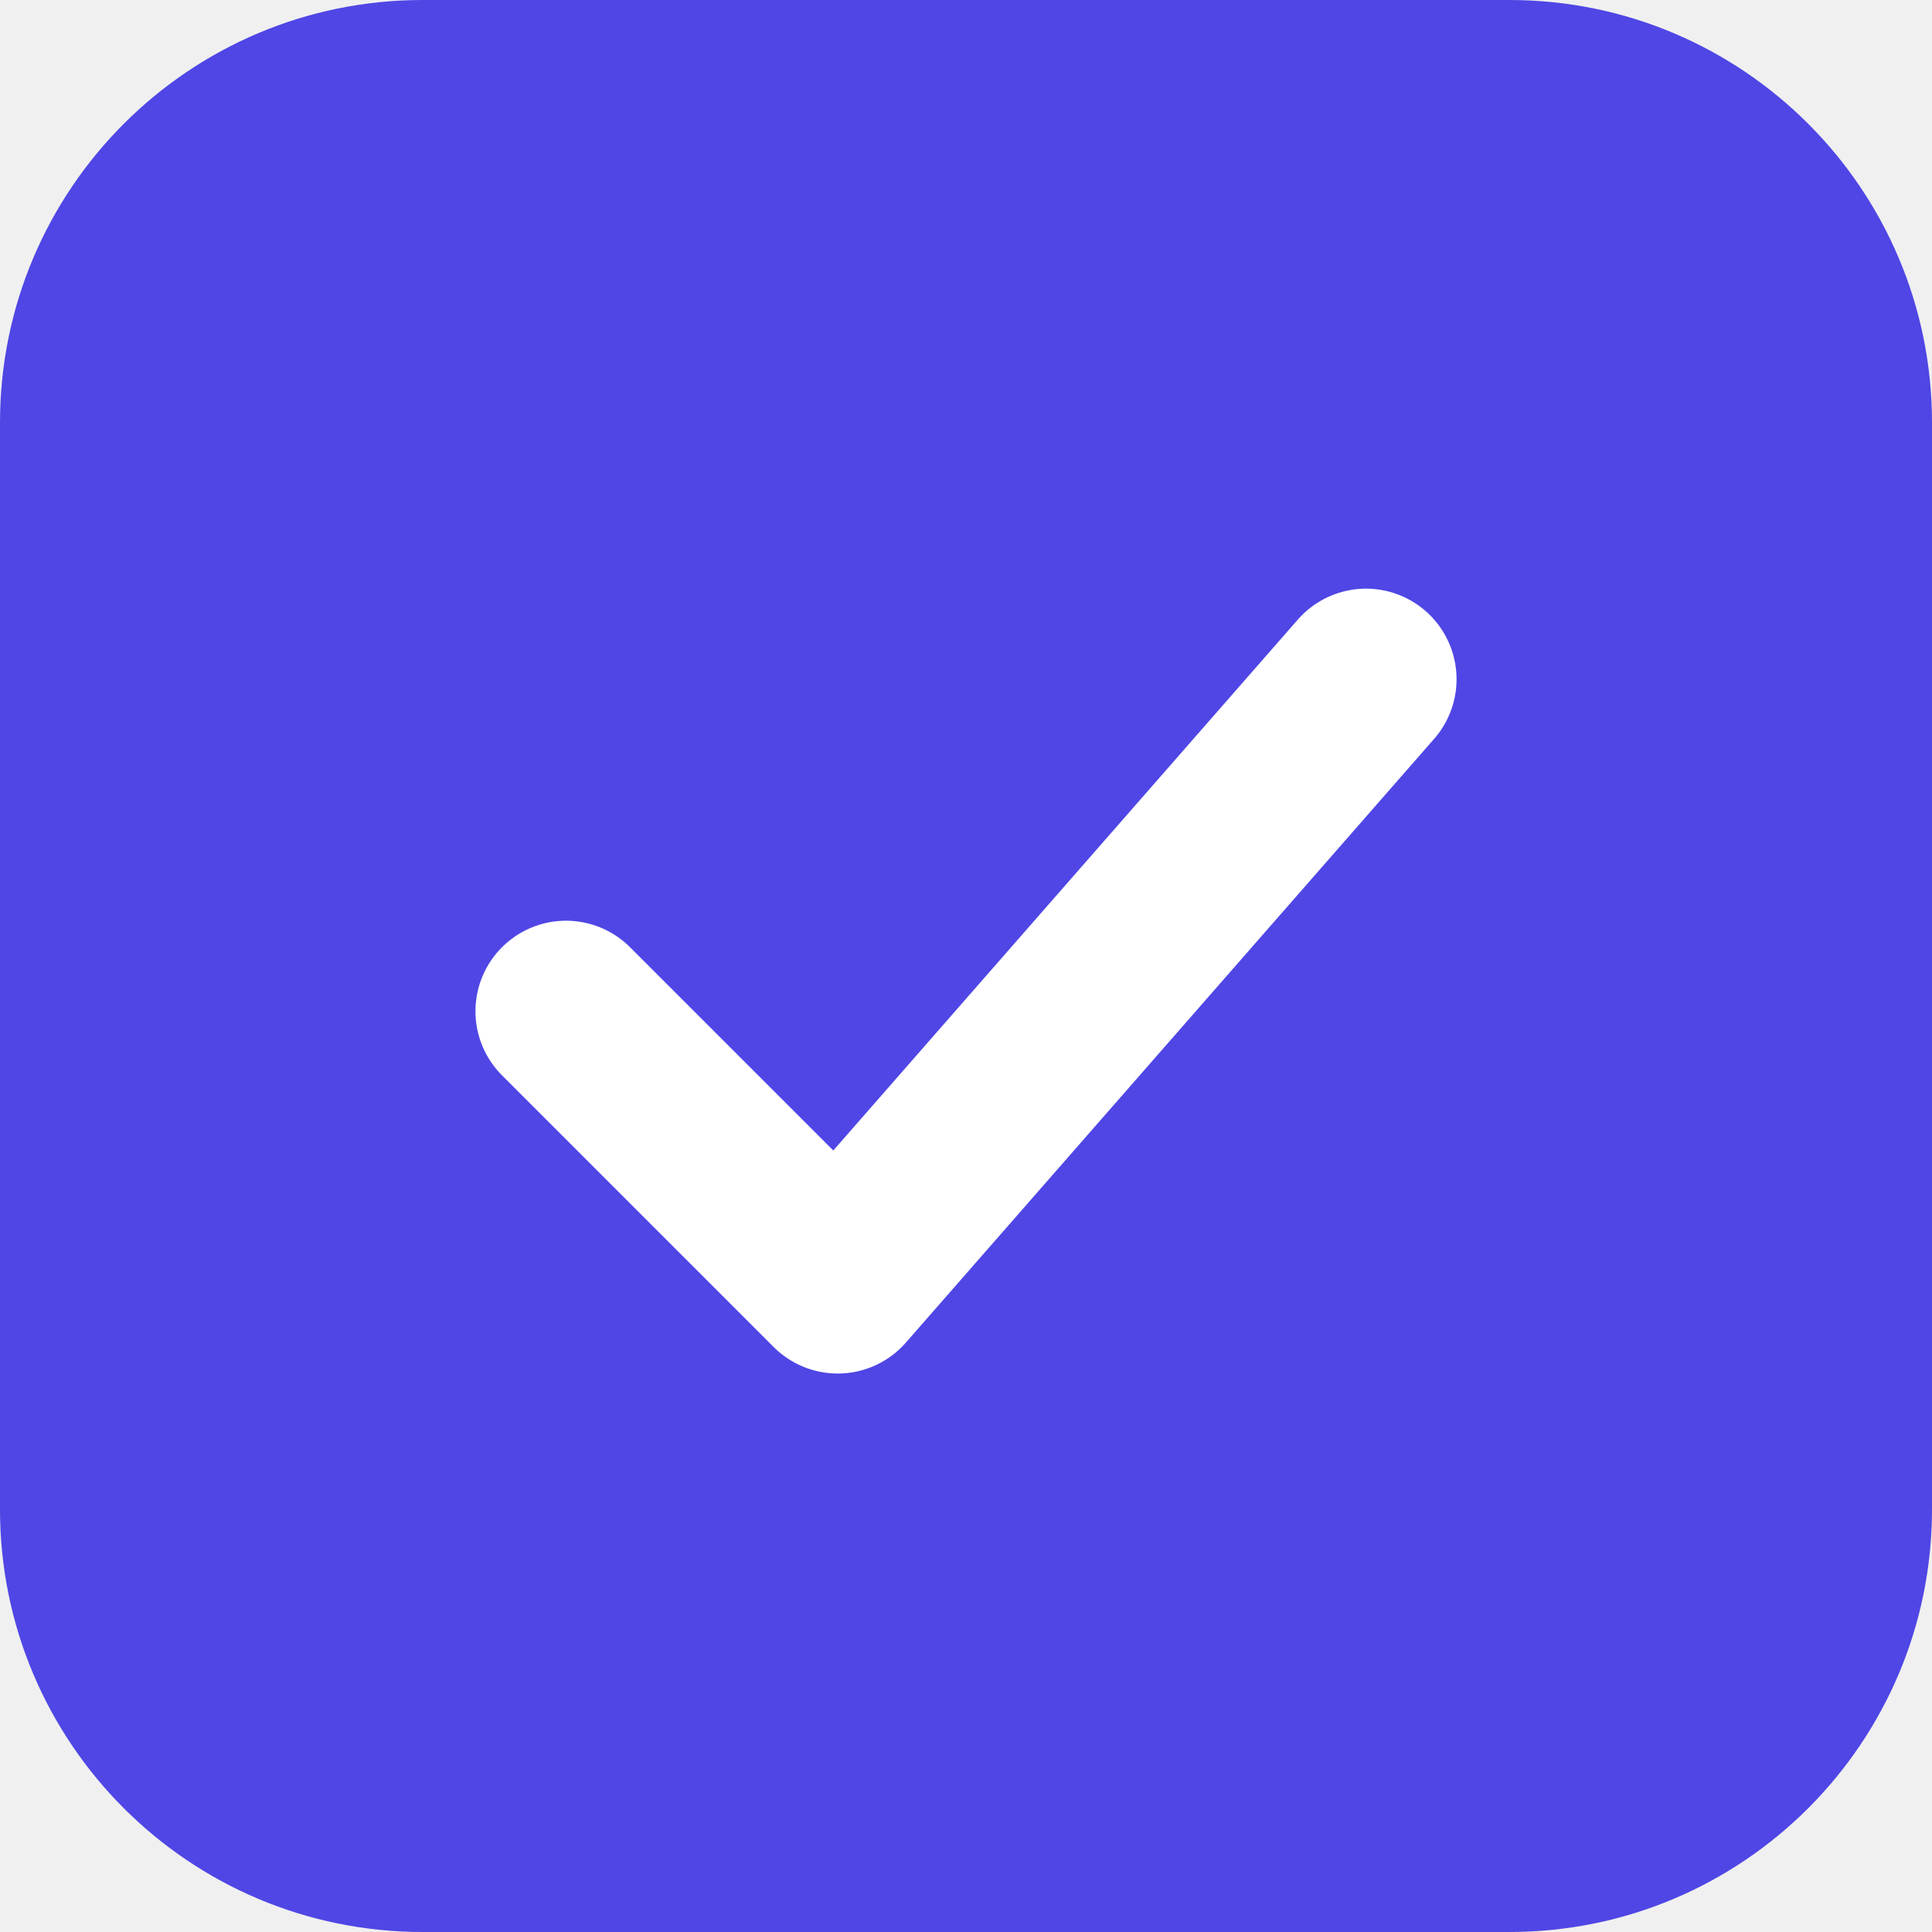
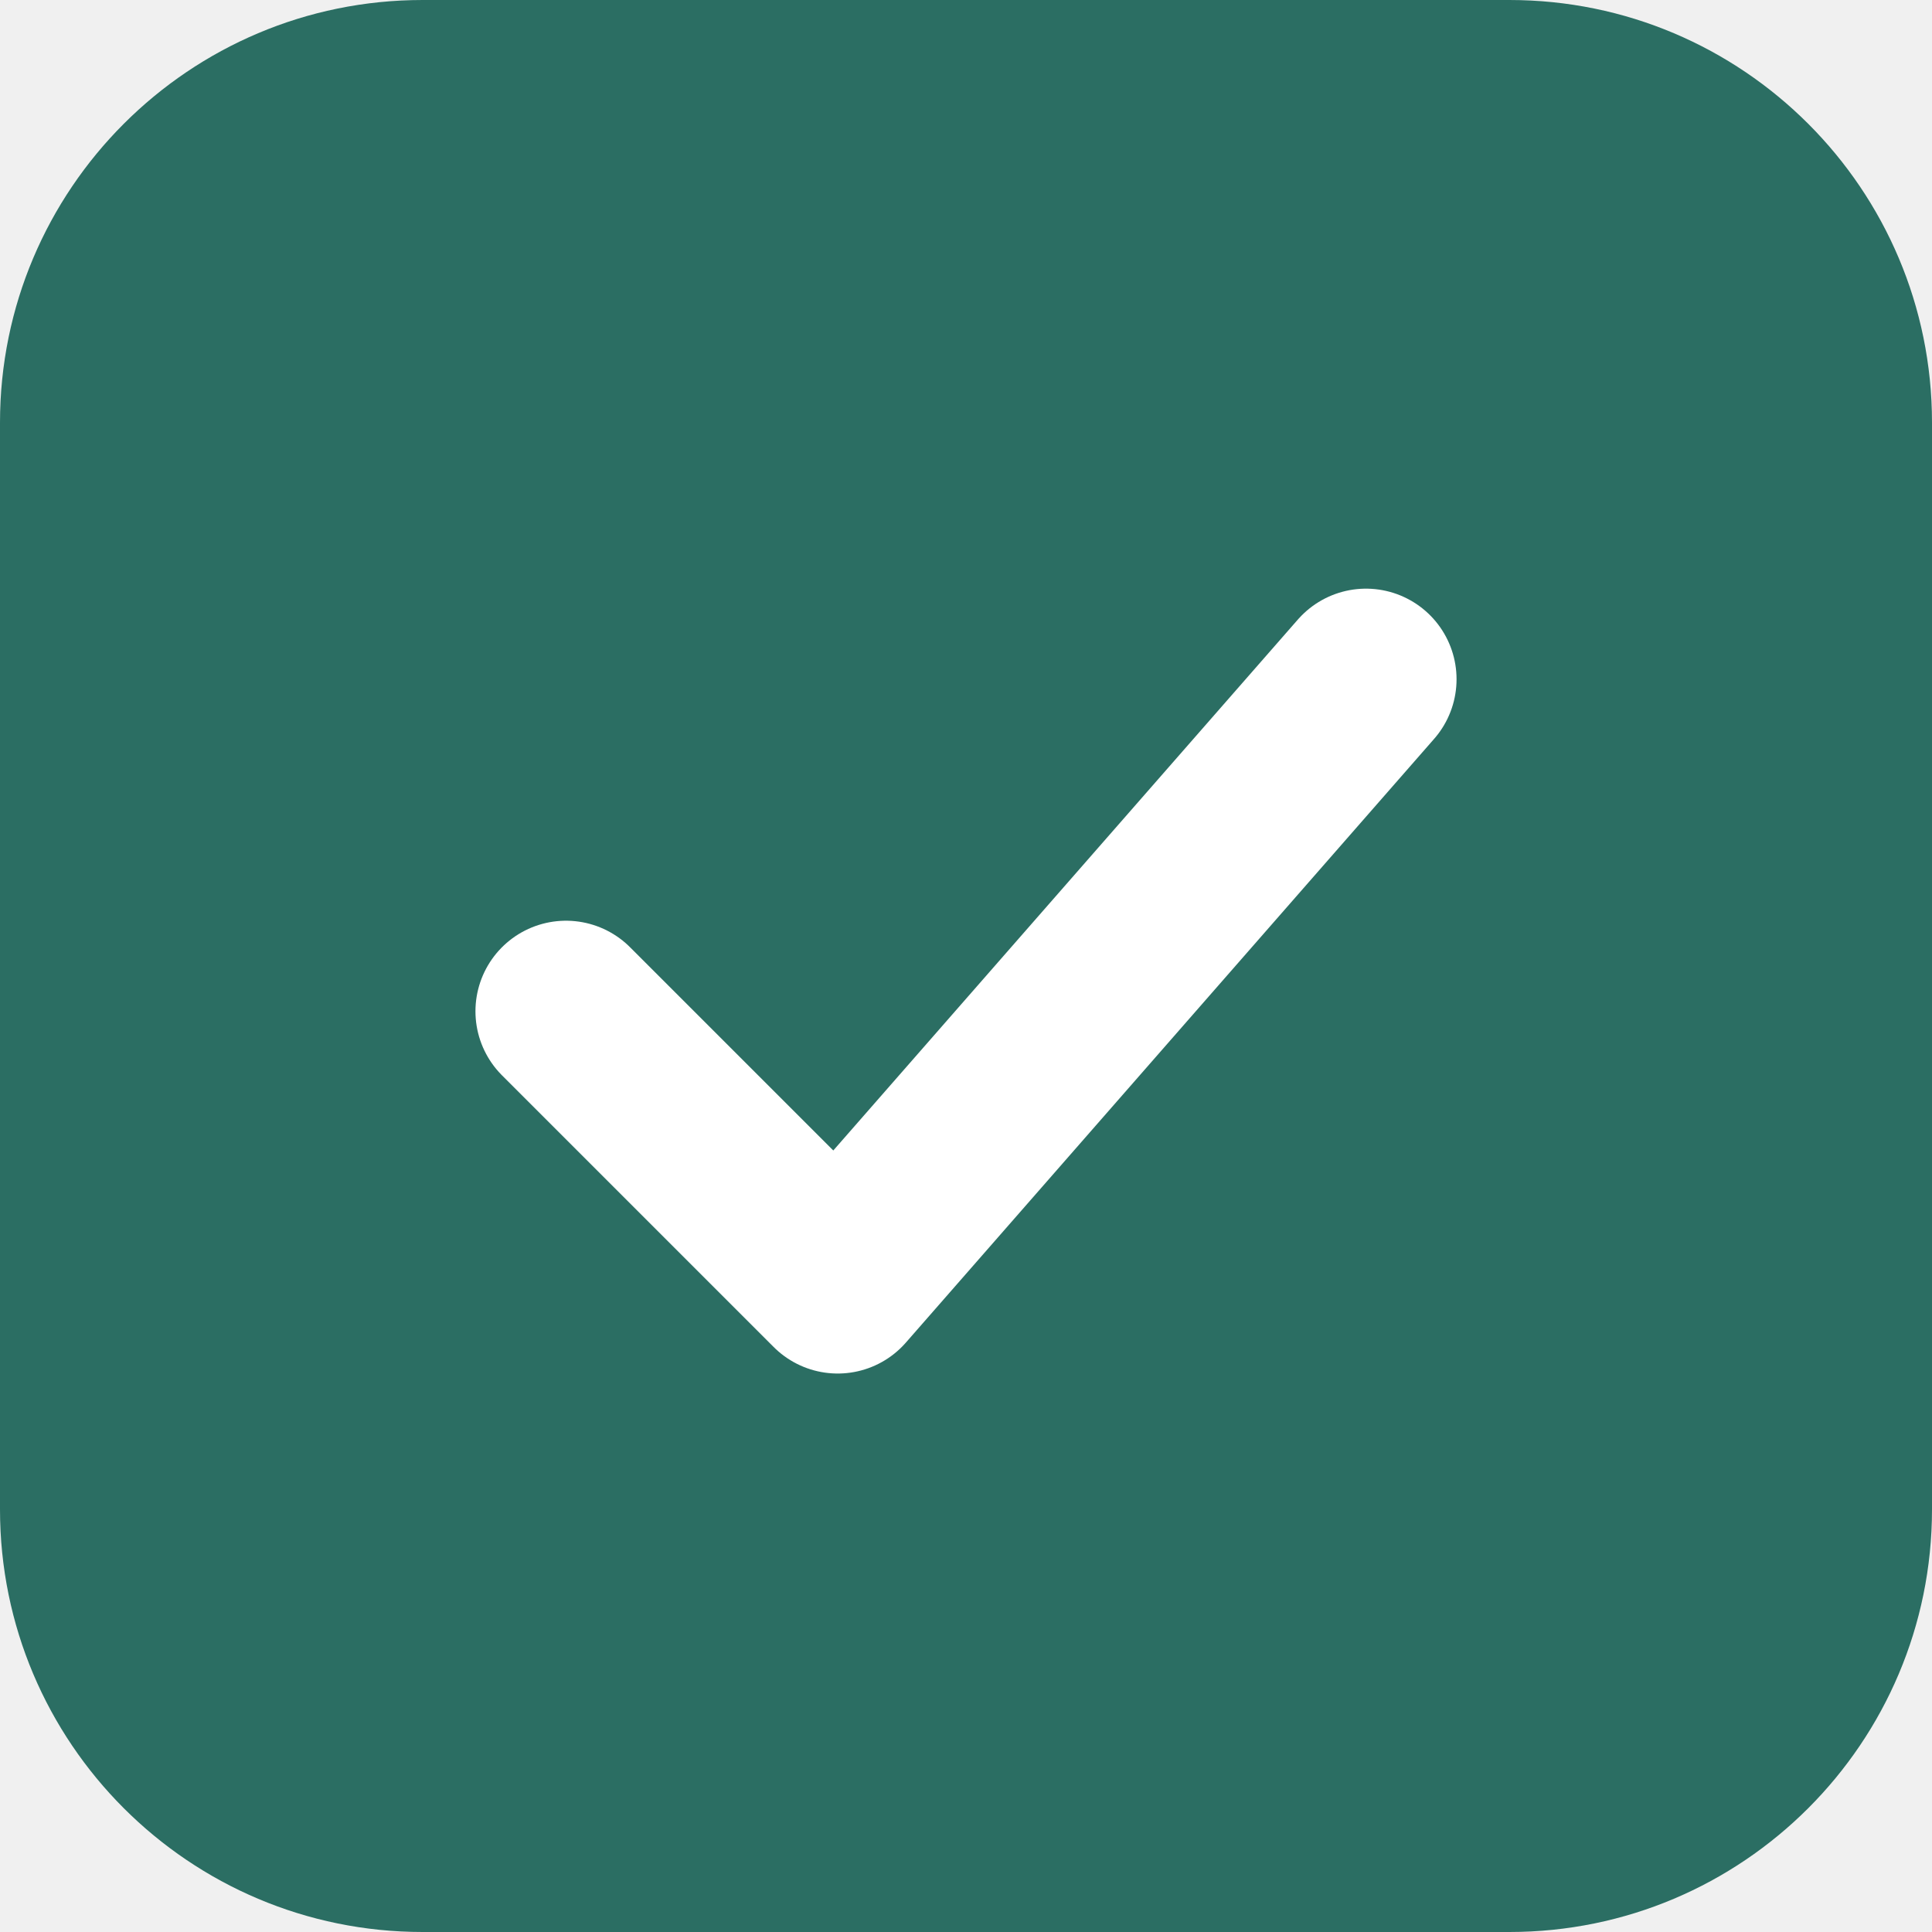
<svg xmlns="http://www.w3.org/2000/svg" viewBox="0 0 512 512">
-   <rect width="512" height="512" rx="112" fill="#4f46e5" />
+   <rect width="512" height="512" rx="112" fill="#2b6e63" />
  <path d="M150 268l72 72 140-160" fill="none" stroke="#fff" stroke-width="48" stroke-linecap="round" stroke-linejoin="round" />
</svg>
